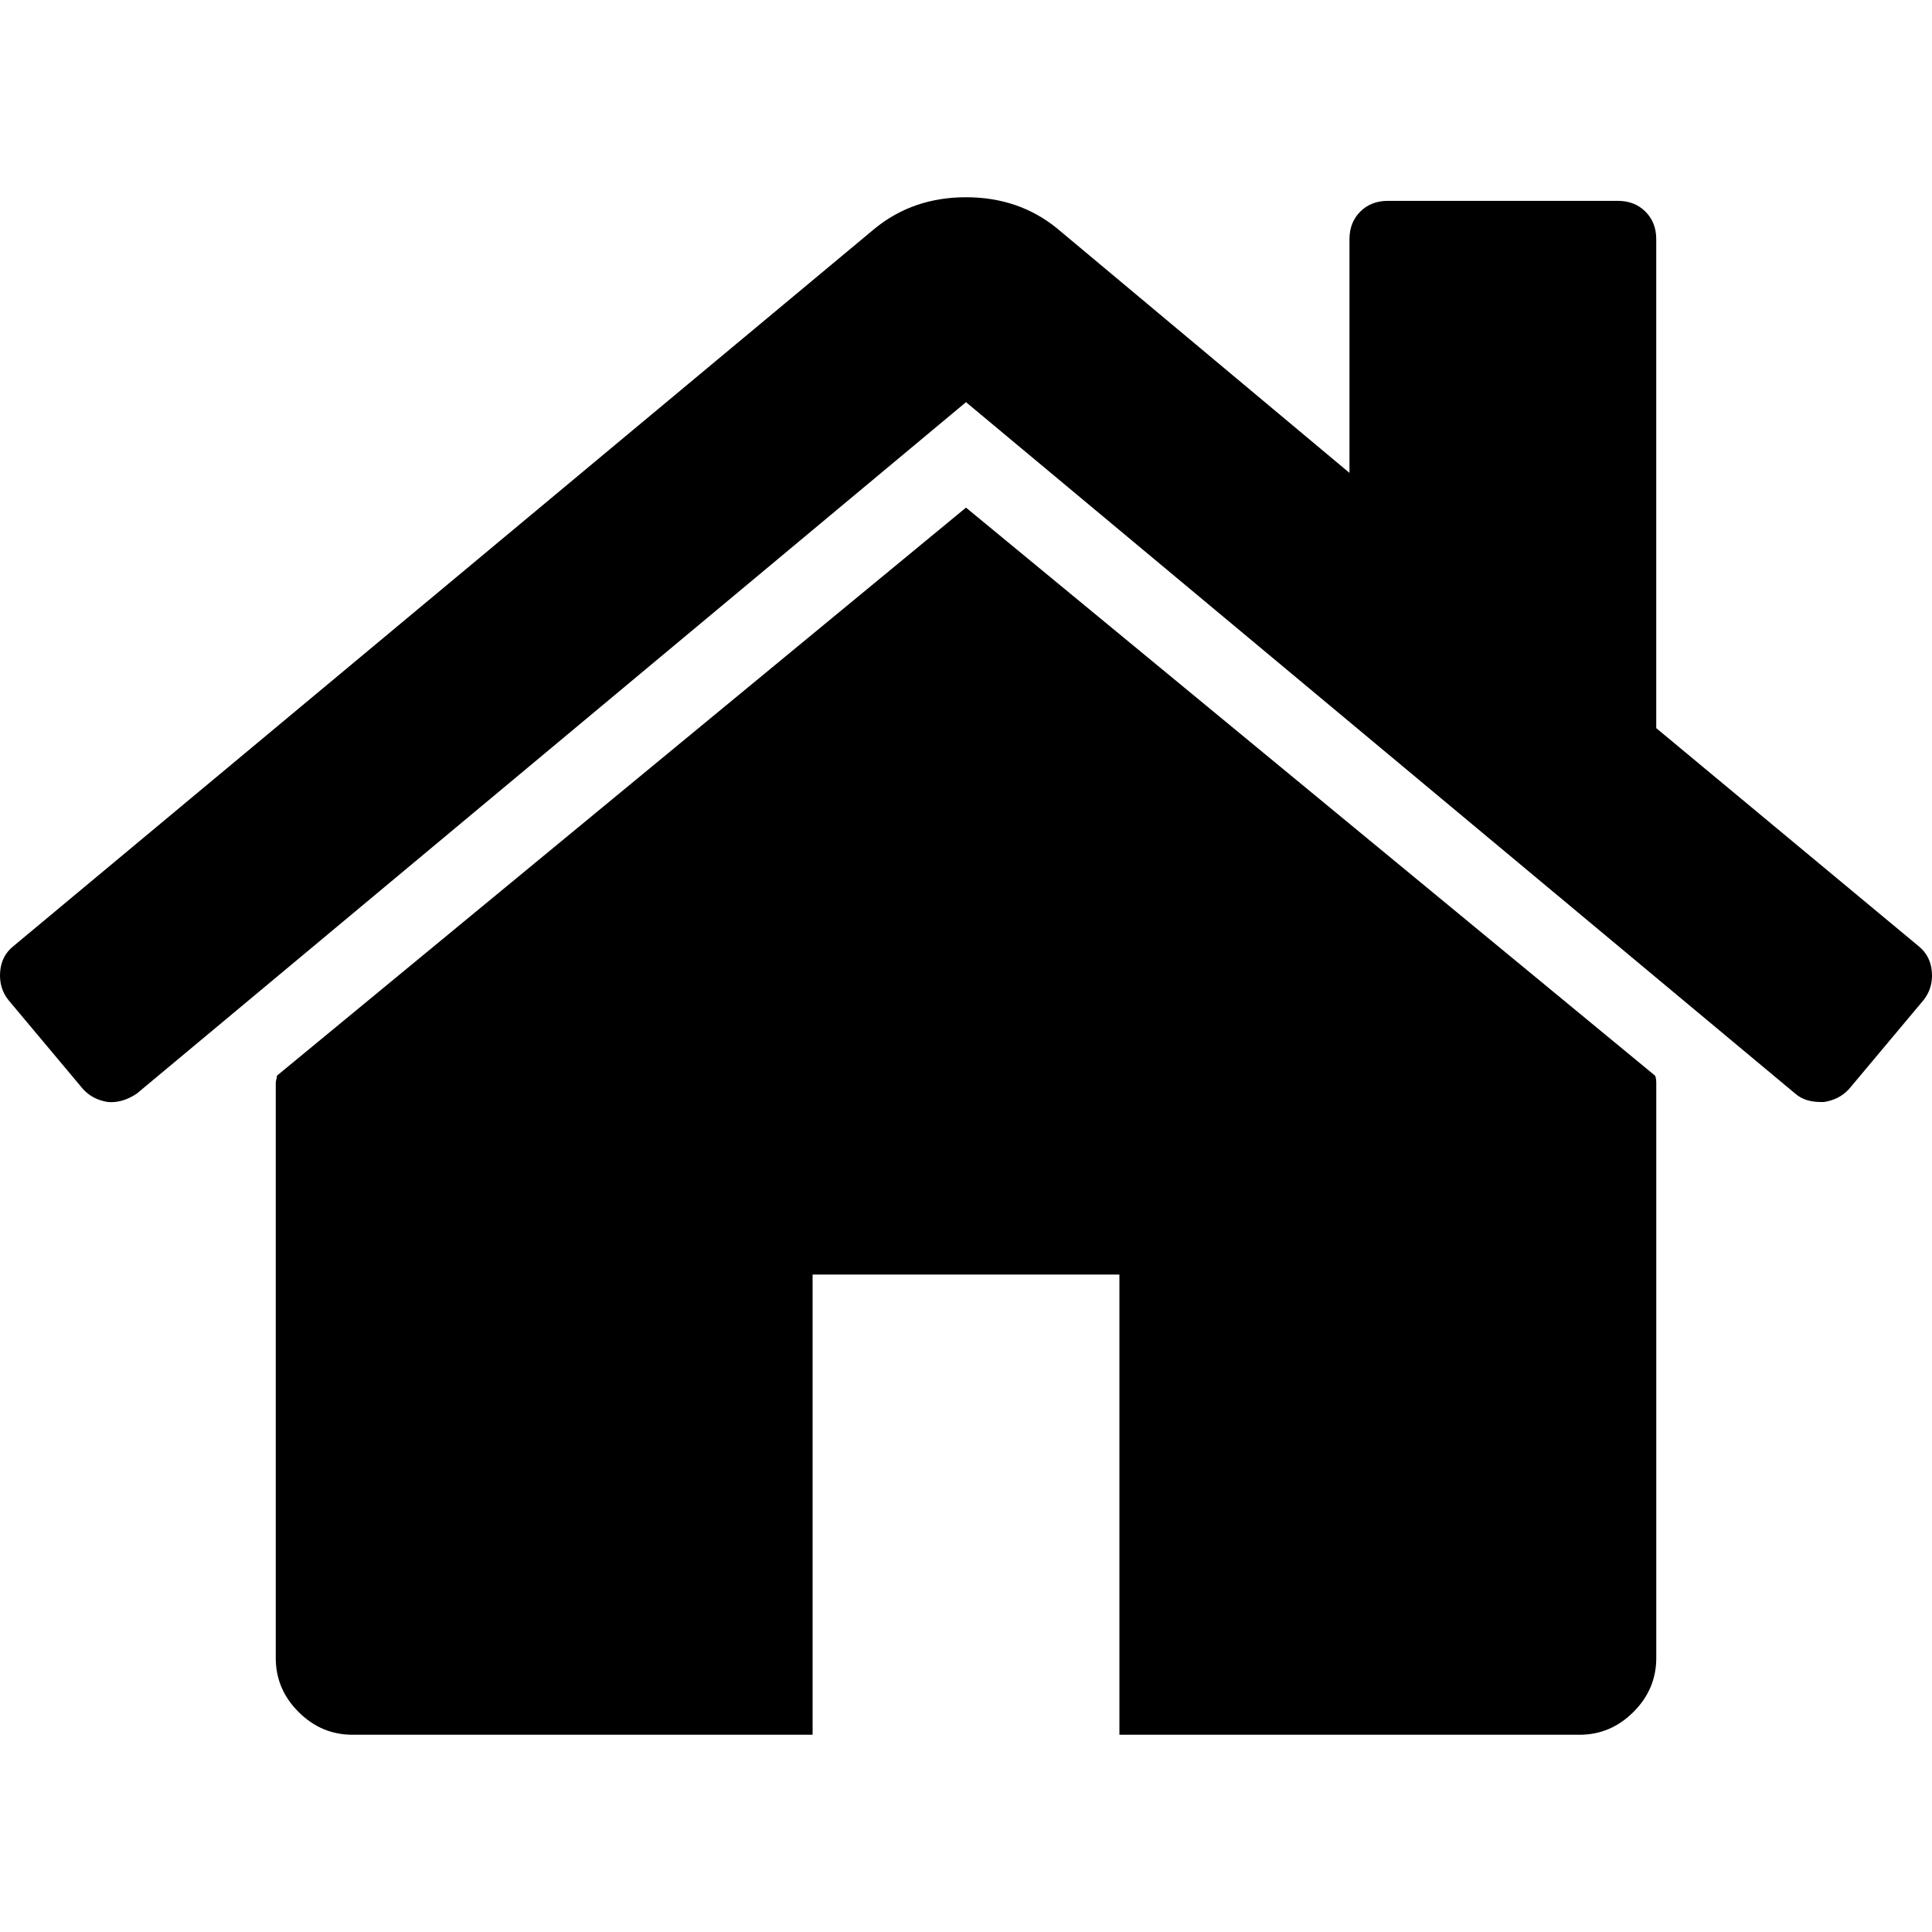
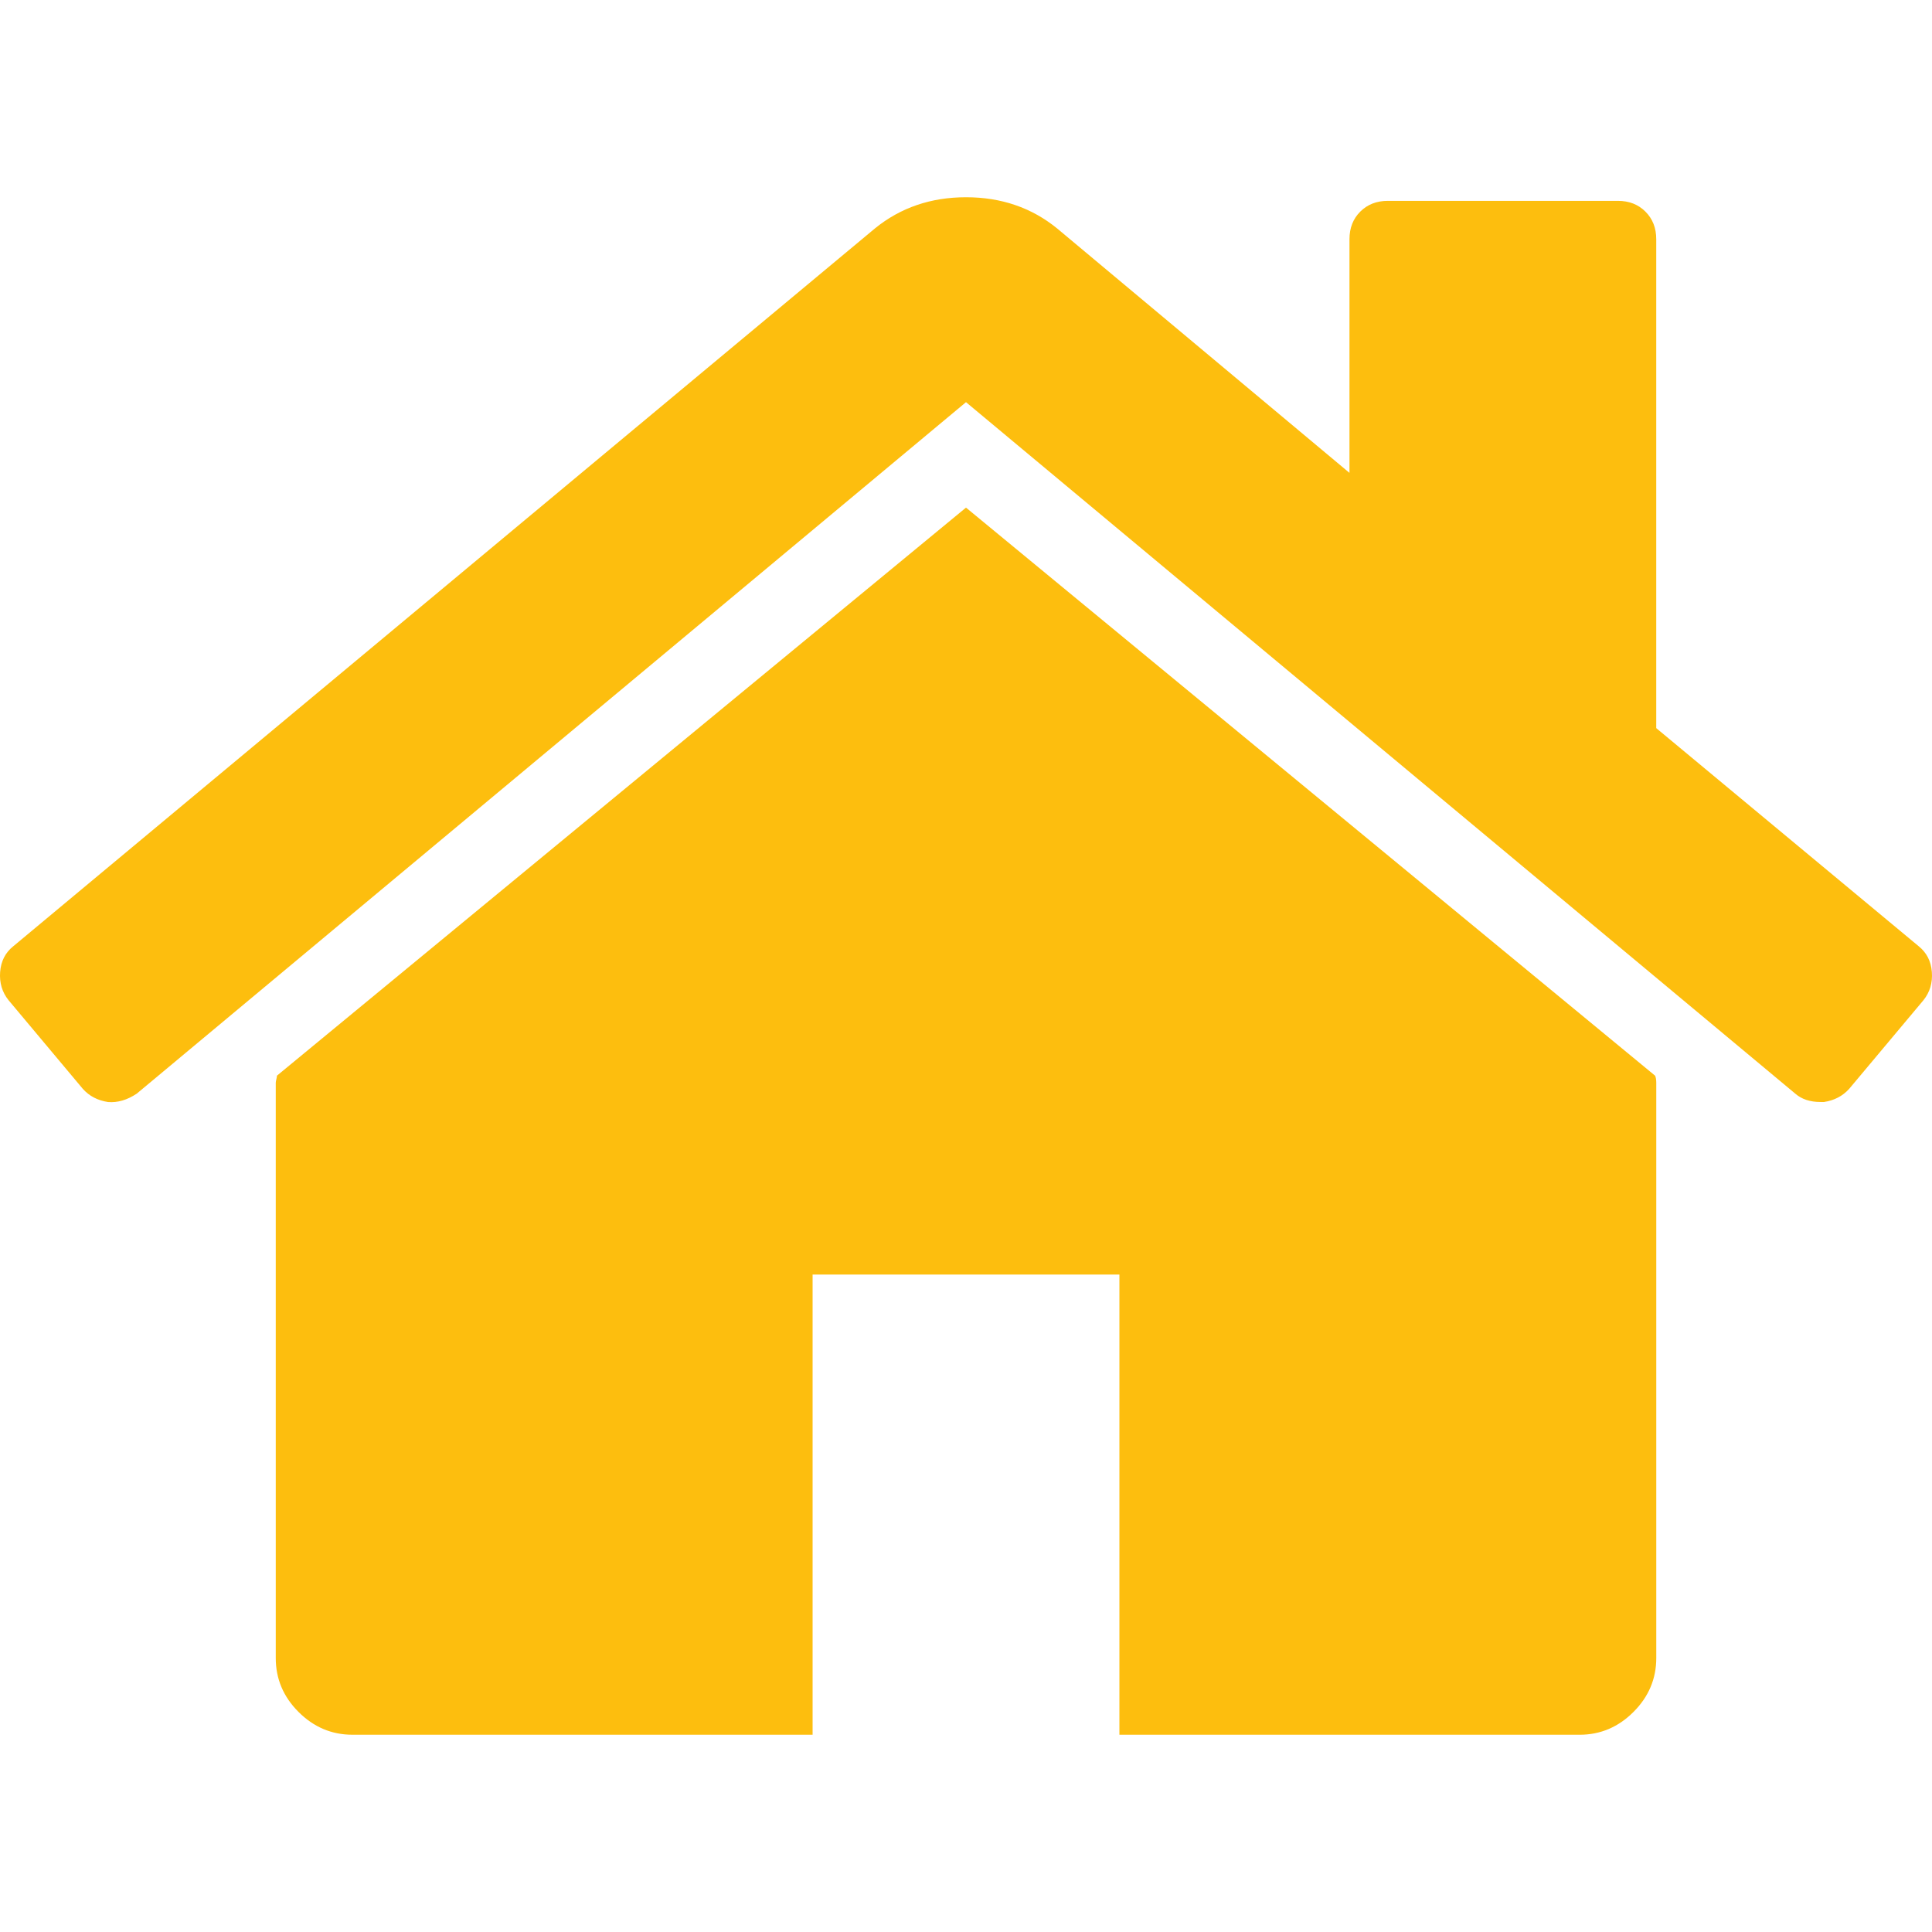
- <svg xmlns="http://www.w3.org/2000/svg" version="1.1" id="Capa_1" x="0px" y="0px" width="460.298px" height="460.297px" viewBox="0 0 460.298 460.297" style="enable-background:new 0 0 460.298 460.297;" xml:space="preserve">
+ <svg xmlns="http://www.w3.org/2000/svg" version="1.1" id="Capa_1" x="0px" y="0px" fill="rgb(253, 190, 14)" width="460.298px" height="460.297px" viewBox="0 0 460.298 460.297" style="enable-background:new 0 0 460.298 460.297;" xml:space="preserve">
  <g>
    <g>
      <path d="M230.149,120.939L65.986,256.274c0,0.191-0.048,0.472-0.144,0.855c-0.094,0.38-0.144,0.656-0.144,0.852v137.041    c0,4.948,1.809,9.236,5.426,12.847c3.616,3.613,7.898,5.431,12.847,5.431h109.63V303.664h73.097v109.64h109.629    c4.948,0,9.236-1.814,12.847-5.435c3.617-3.607,5.432-7.898,5.432-12.847V257.981c0-0.76-0.104-1.334-0.288-1.707L230.149,120.939    z" />
      <path d="M457.122,225.438L394.6,173.476V56.989c0-2.663-0.856-4.853-2.574-6.567c-1.704-1.712-3.894-2.568-6.563-2.568h-54.816    c-2.666,0-4.855,0.856-6.57,2.568c-1.711,1.714-2.566,3.905-2.566,6.567v55.673l-69.662-58.245    c-6.084-4.949-13.318-7.423-21.694-7.423c-8.375,0-15.608,2.474-21.698,7.423L3.172,225.438c-1.903,1.52-2.946,3.566-3.14,6.136    c-0.193,2.568,0.472,4.811,1.997,6.713l17.701,21.128c1.525,1.712,3.521,2.759,5.996,3.142c2.285,0.192,4.57-0.476,6.855-1.998    L230.149,95.817l197.57,164.741c1.526,1.328,3.521,1.991,5.996,1.991h0.858c2.471-0.376,4.463-1.43,5.996-3.138l17.703-21.125    c1.522-1.906,2.189-4.145,1.991-6.716C460.068,229.007,459.021,226.961,457.122,225.438z" />
    </g>
  </g>
  <g>
</g>
  <g>
</g>
  <g>
</g>
  <g>
</g>
  <g>
</g>
  <g>
</g>
  <g>
</g>
  <g>
</g>
  <g>
</g>
  <g>
</g>
  <g>
</g>
  <g>
</g>
  <g>
</g>
  <g>
</g>
  <g>
</g>
</svg>
